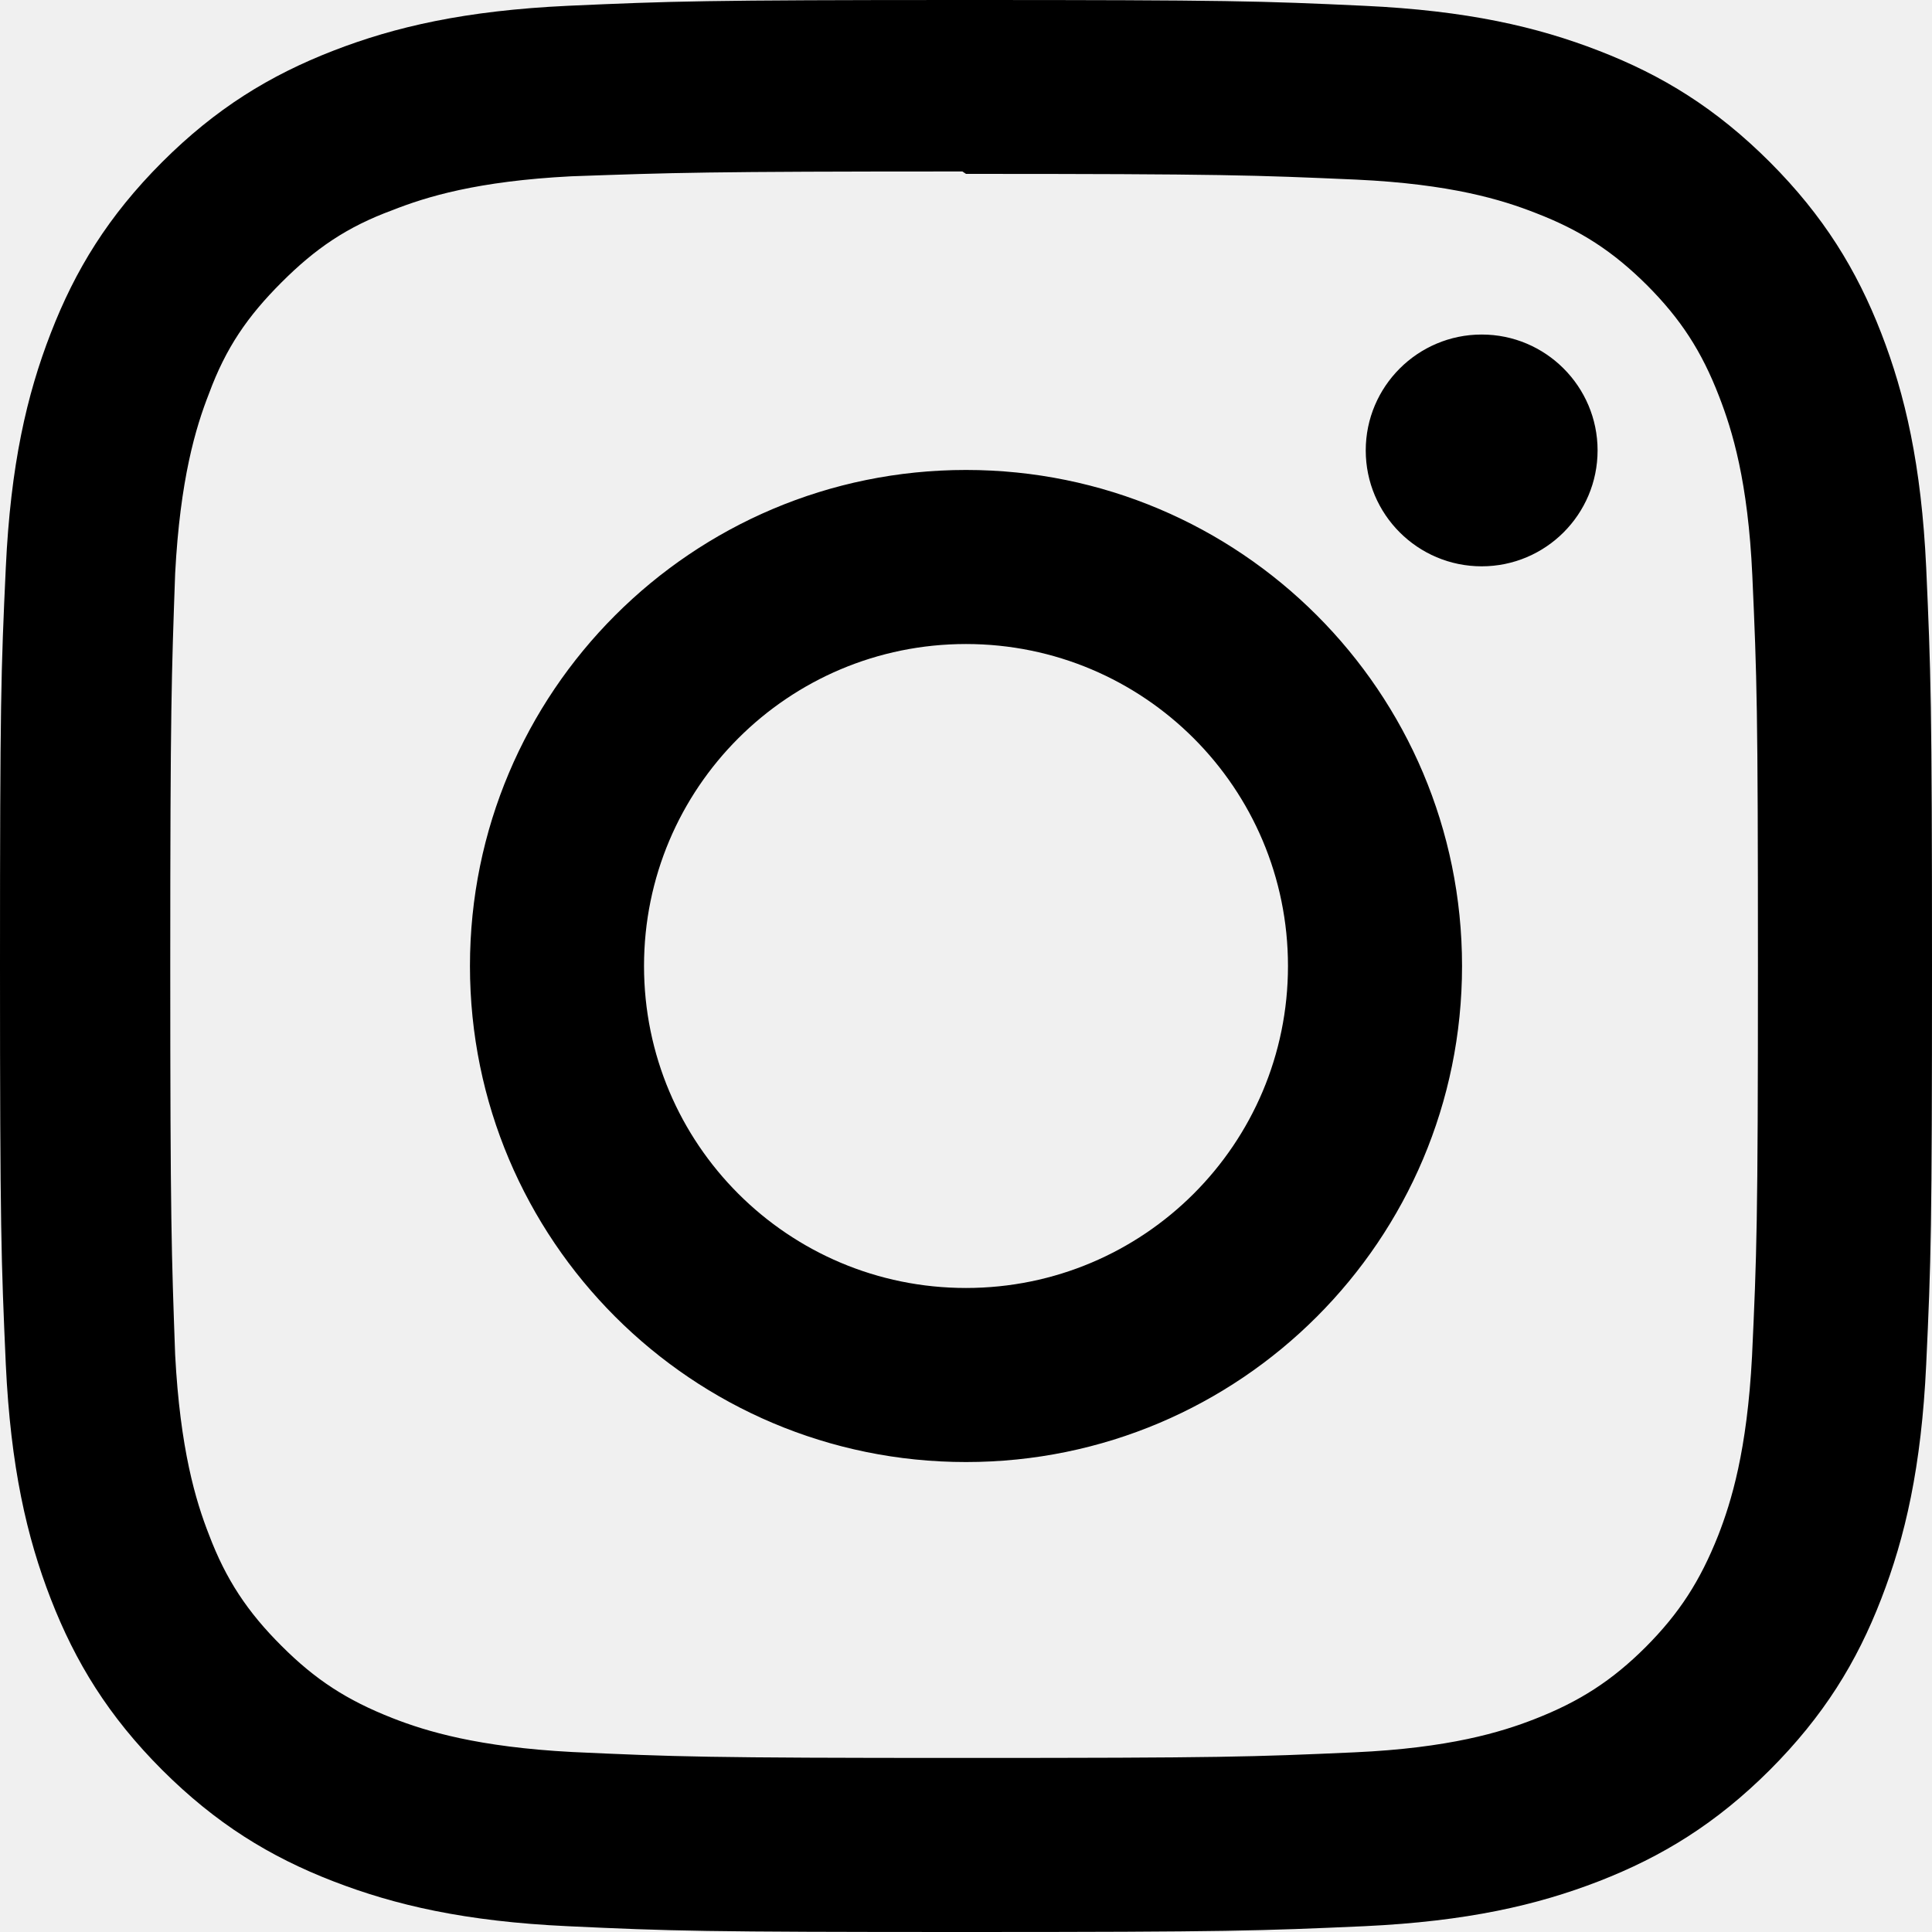
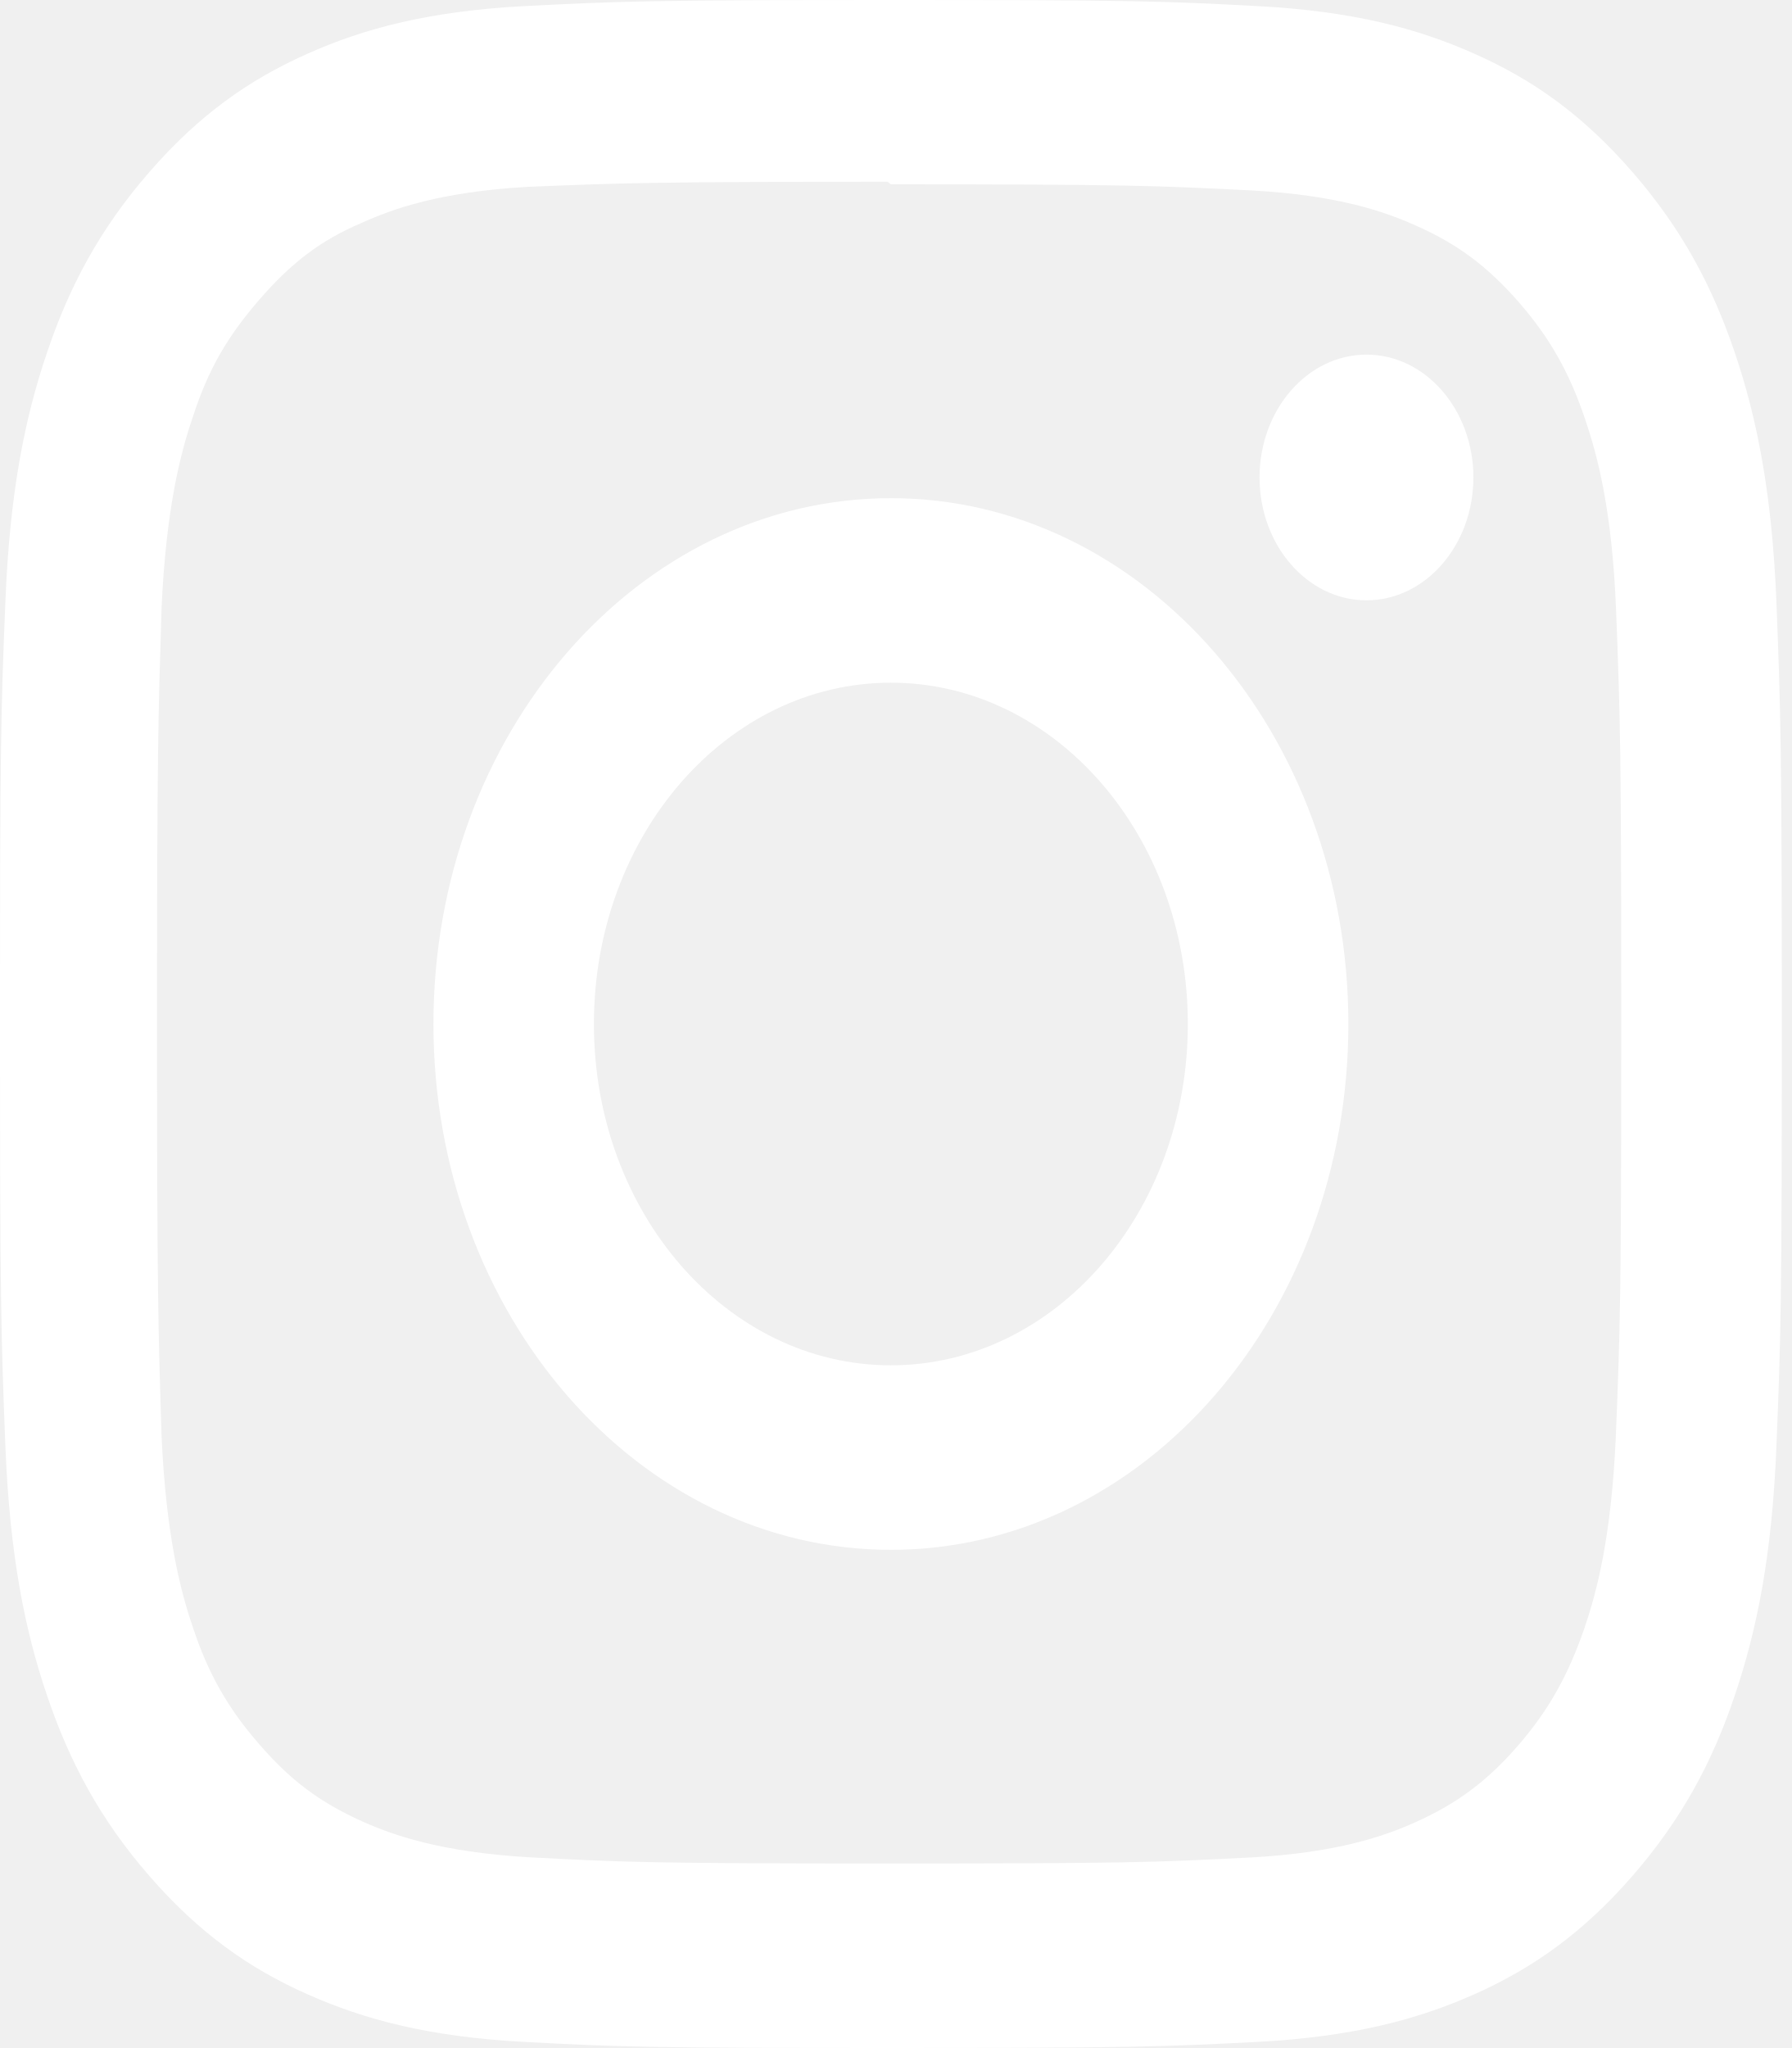
- <svg xmlns="http://www.w3.org/2000/svg" width="32" height="32" viewBox="0 0 32 32" fill="none">
-   <path d="M16 0C11.653 0 11.111 0.02 9.404 0.096C7.7 0.176 6.54 0.444 5.52 0.84C4.468 1.248 3.575 1.796 2.685 2.685C1.796 3.575 1.247 4.467 0.84 5.52C0.444 6.54 0.175 7.7 0.096 9.404C0.016 11.111 0 11.653 0 16C0 20.347 0.02 20.889 0.096 22.596C0.176 24.299 0.444 25.46 0.84 26.48C1.248 27.531 1.796 28.425 2.685 29.315C3.575 30.203 4.467 30.753 5.52 31.16C6.541 31.555 7.701 31.825 9.404 31.904C11.111 31.984 11.653 32 16 32C20.347 32 20.889 31.98 22.596 31.904C24.299 31.824 25.46 31.555 26.48 31.16C27.531 30.752 28.425 30.203 29.315 29.315C30.203 28.425 30.753 27.535 31.16 26.48C31.555 25.46 31.825 24.299 31.904 22.596C31.984 20.889 32 20.347 32 16C32 11.653 31.98 11.111 31.904 9.404C31.824 7.701 31.555 6.539 31.16 5.52C30.752 4.468 30.203 3.575 29.315 2.685C28.425 1.796 27.535 1.247 26.48 0.84C25.46 0.444 24.299 0.175 22.596 0.096C20.889 0.016 20.347 0 16 0ZM16 2.88C20.271 2.88 20.78 2.901 22.467 2.975C24.027 3.048 24.873 3.307 25.436 3.528C26.185 3.817 26.716 4.164 27.279 4.723C27.837 5.283 28.184 5.815 28.473 6.564C28.692 7.127 28.953 7.973 29.024 9.533C29.1 11.221 29.117 11.728 29.117 16C29.117 20.272 29.097 20.78 29.019 22.467C28.937 24.027 28.677 24.873 28.457 25.436C28.159 26.185 27.819 26.716 27.259 27.279C26.7 27.837 26.16 28.184 25.419 28.473C24.859 28.692 23.999 28.953 22.439 29.024C20.74 29.1 20.24 29.117 15.96 29.117C11.679 29.117 11.179 29.097 9.481 29.019C7.92 28.937 7.06 28.677 6.5 28.457C5.741 28.159 5.22 27.819 4.661 27.259C4.1 26.7 3.741 26.16 3.461 25.419C3.241 24.859 2.983 23.999 2.901 22.439C2.841 20.759 2.82 20.24 2.82 15.98C2.82 11.719 2.841 11.199 2.901 9.499C2.983 7.939 3.241 7.08 3.461 6.52C3.741 5.76 4.1 5.24 4.661 4.679C5.22 4.12 5.741 3.76 6.5 3.481C7.06 3.26 7.901 3 9.461 2.92C11.161 2.86 11.661 2.84 15.94 2.84L16 2.88V2.88ZM16 7.784C11.46 7.784 7.784 11.464 7.784 16C7.784 20.54 11.464 24.216 16 24.216C20.54 24.216 24.216 20.536 24.216 16C24.216 11.46 20.536 7.784 16 7.784ZM16 21.333C13.053 21.333 10.667 18.947 10.667 16C10.667 13.053 13.053 10.667 16 10.667C18.947 10.667 21.333 13.053 21.333 16C21.333 18.947 18.947 21.333 16 21.333ZM26.461 7.46C26.461 8.52 25.6 9.38 24.541 9.38C23.481 9.38 22.621 8.519 22.621 7.46C22.621 6.401 23.483 5.541 24.541 5.541C25.599 5.54 26.461 6.401 26.461 7.46Z" fill="black" />
+ <svg xmlns="http://www.w3.org/2000/svg" width="28" height="32" viewBox="0 0 28 32" fill="none">
+   <path d="M13.923 0C10.141 0 9.669 0.02 8.183 0.096C6.701 0.176 5.691 0.444 4.804 0.84C3.888 1.248 3.111 1.796 2.337 2.685C1.563 3.575 1.085 4.467 0.731 5.52C0.386 6.54 0.152 7.7 0.084 9.404C0.014 11.111 0 11.653 0 16C0 20.347 0.017 20.889 0.084 22.596C0.153 24.299 0.386 25.46 0.731 26.48C1.086 27.531 1.563 28.425 2.337 29.315C3.111 30.203 3.887 30.753 4.804 31.16C5.692 31.555 6.702 31.825 8.183 31.904C9.669 31.984 10.141 32 13.923 32C17.706 32 18.178 31.98 19.663 31.904C21.145 31.824 22.155 31.555 23.043 31.16C23.957 30.752 24.736 30.203 25.51 29.315C26.283 28.425 26.762 27.535 27.116 26.48C27.459 25.46 27.695 24.299 27.763 22.596C27.833 20.889 27.847 20.347 27.847 16C27.847 11.653 27.829 11.111 27.763 9.404C27.693 7.701 27.459 6.539 27.116 5.52C26.761 4.468 26.283 3.575 25.51 2.685C24.736 1.796 23.961 1.247 23.043 0.84C22.155 0.444 21.145 0.175 19.663 0.096C18.178 0.016 17.706 0 13.923 0ZM13.923 2.88C17.64 2.88 18.083 2.901 19.551 2.975C20.908 3.048 21.645 3.307 22.135 3.528C22.787 3.817 23.248 4.164 23.738 4.723C24.224 5.283 24.526 5.815 24.778 6.564C24.968 7.127 25.195 7.973 25.257 9.533C25.323 11.221 25.338 11.728 25.338 16C25.338 20.272 25.321 20.78 25.252 22.467C25.181 24.027 24.955 24.873 24.764 25.436C24.504 26.185 24.208 26.716 23.721 27.279C23.235 27.837 22.765 28.184 22.119 28.473C21.632 28.692 20.884 28.953 19.526 29.024C18.048 29.1 17.613 29.117 13.889 29.117C10.163 29.117 9.728 29.097 8.251 29.019C6.892 28.937 6.144 28.677 5.656 28.457C4.996 28.159 4.542 27.819 4.056 27.259C3.568 26.7 3.256 26.16 3.012 25.419C2.821 24.859 2.596 23.999 2.525 22.439C2.473 20.759 2.454 20.24 2.454 15.98C2.454 11.719 2.473 11.199 2.525 9.499C2.596 7.939 2.821 7.08 3.012 6.52C3.256 5.76 3.568 5.24 4.056 4.679C4.542 4.12 4.996 3.76 5.656 3.481C6.144 3.26 6.876 3 8.233 2.92C9.713 2.86 10.148 2.84 13.871 2.84L13.923 2.88ZM13.923 7.784C9.973 7.784 6.774 11.464 6.774 16C6.774 20.54 9.976 24.216 13.923 24.216C17.874 24.216 21.073 20.536 21.073 16C21.073 11.46 17.87 7.784 13.923 7.784ZM13.923 21.333C11.359 21.333 9.282 18.947 9.282 16C9.282 13.053 11.359 10.667 13.923 10.667C16.488 10.667 18.564 13.053 18.564 16C18.564 18.947 16.488 21.333 13.923 21.333ZM23.027 7.46C23.027 8.52 22.277 9.38 21.356 9.38C20.434 9.38 19.685 8.519 19.685 7.46C19.685 6.401 20.435 5.541 21.356 5.541C22.276 5.54 23.027 6.401 23.027 7.46Z" fill="white" />
</svg>
